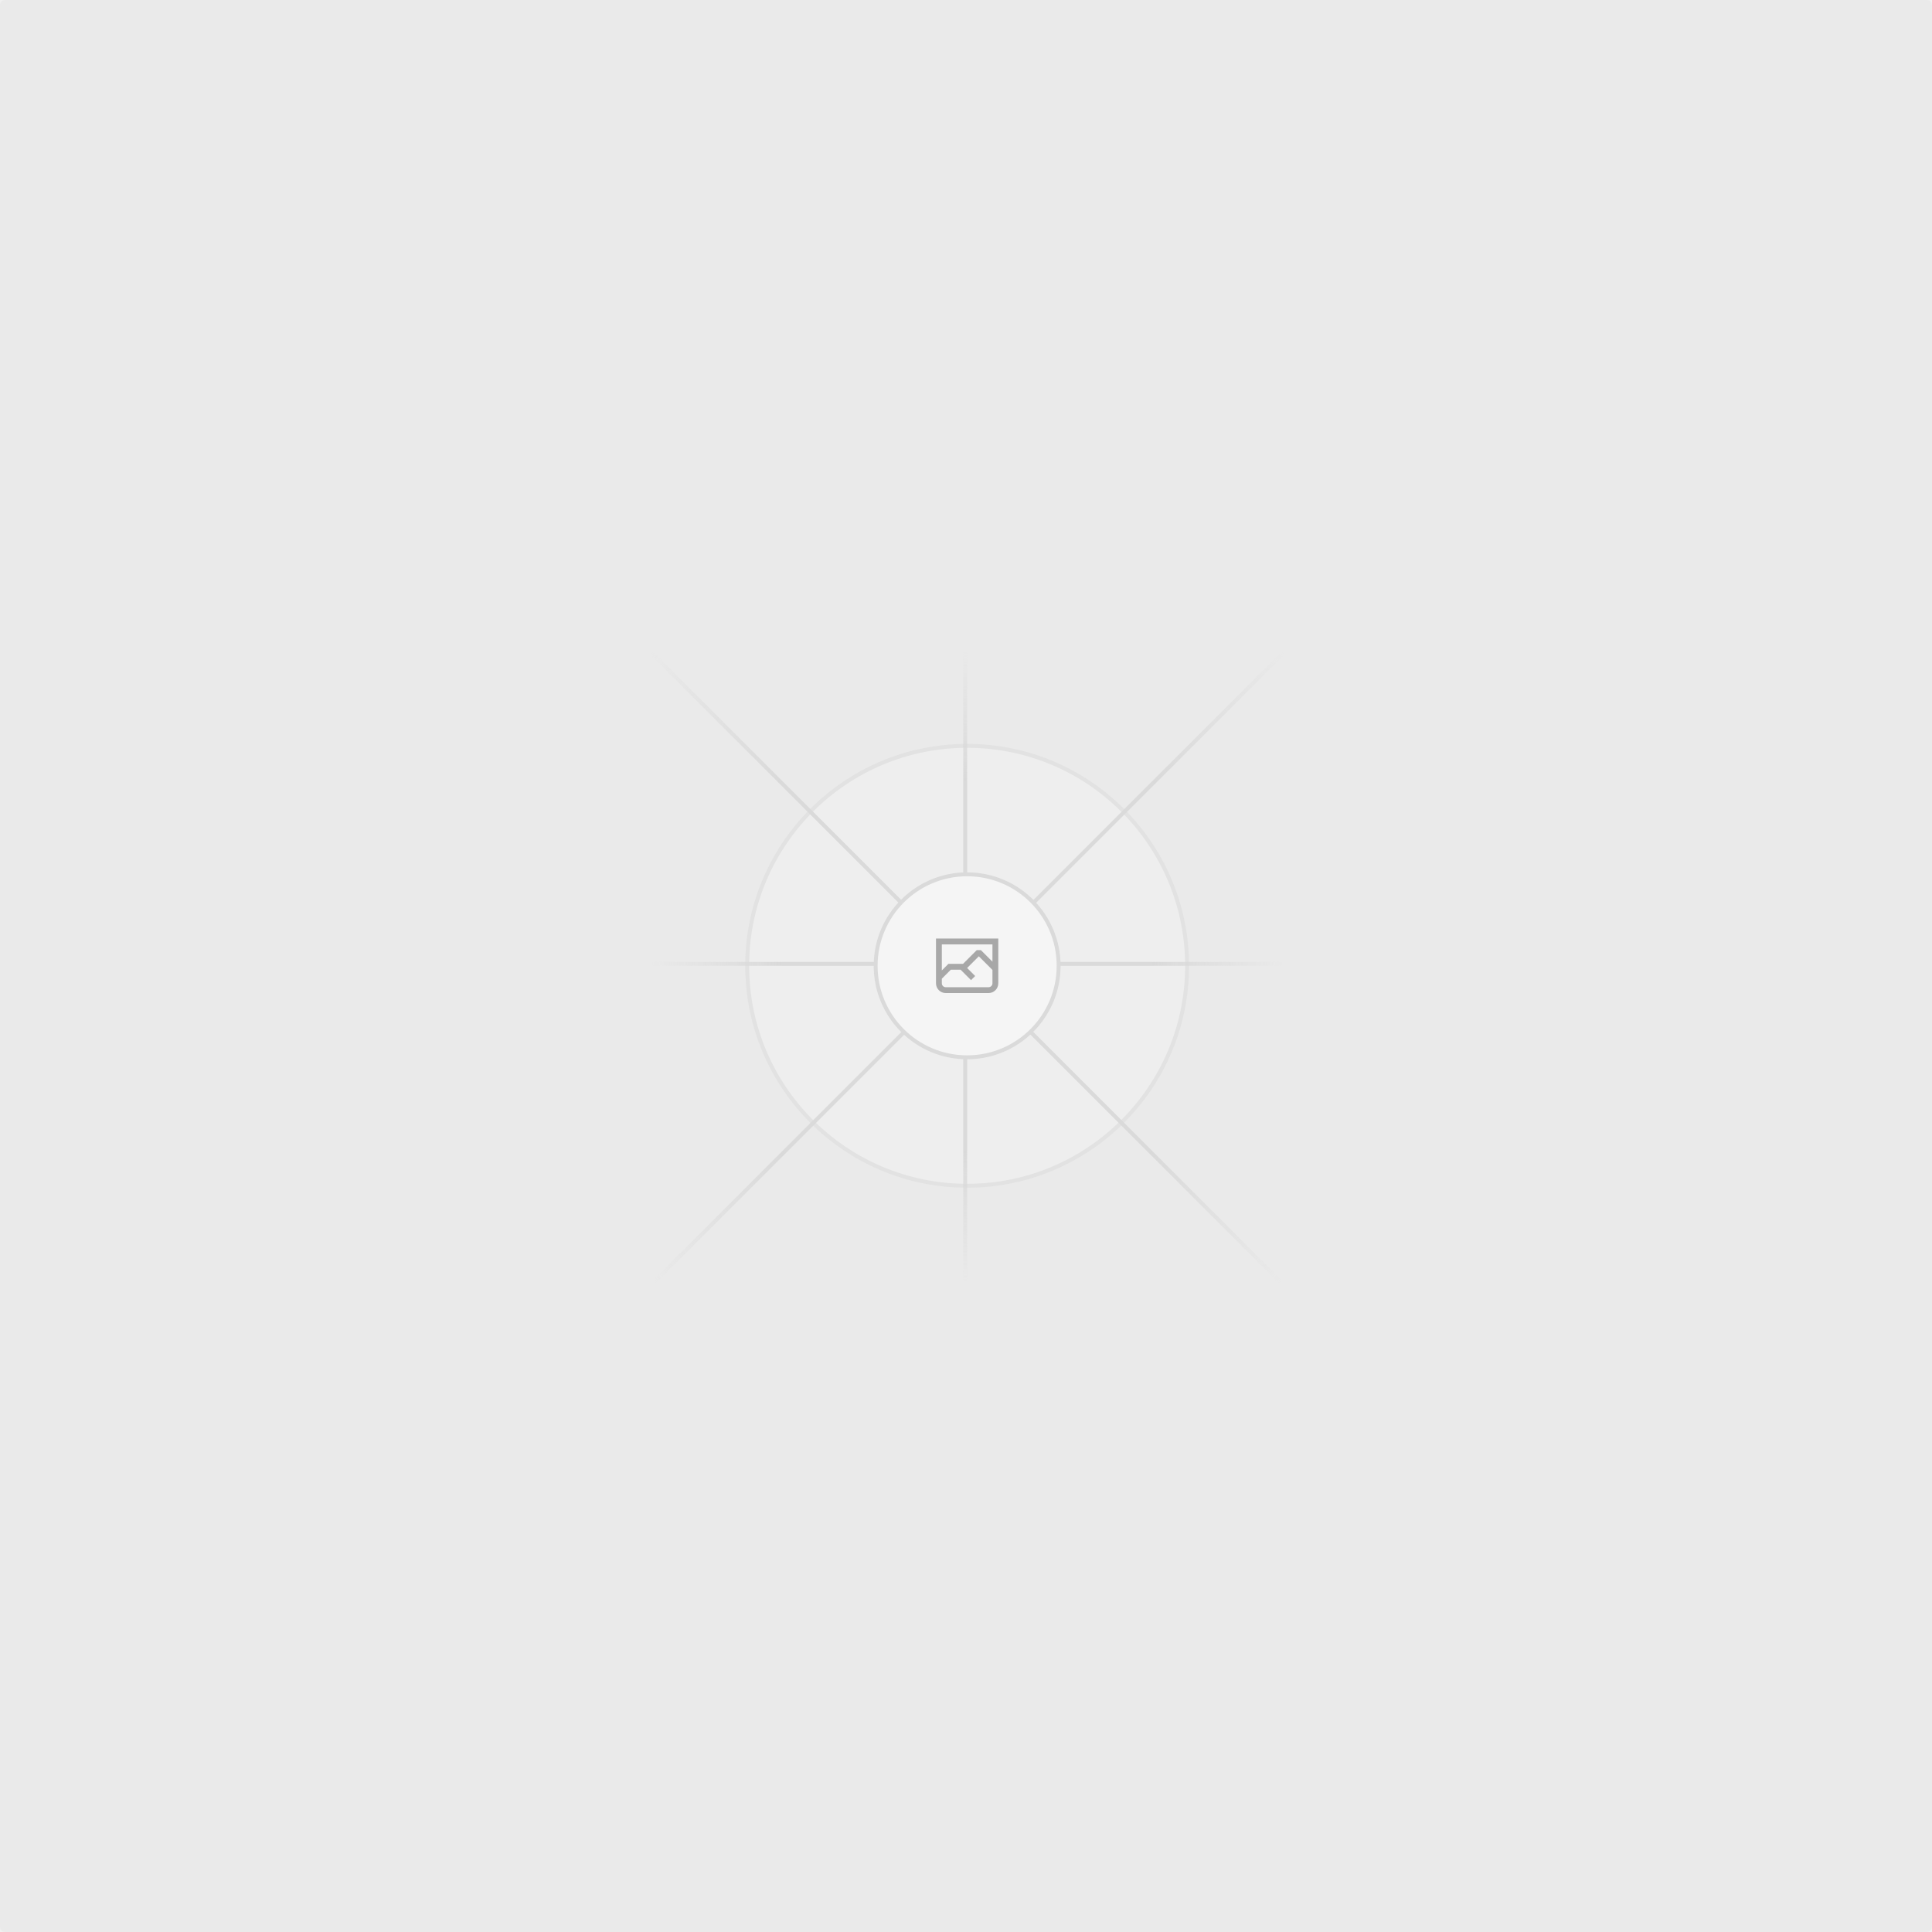
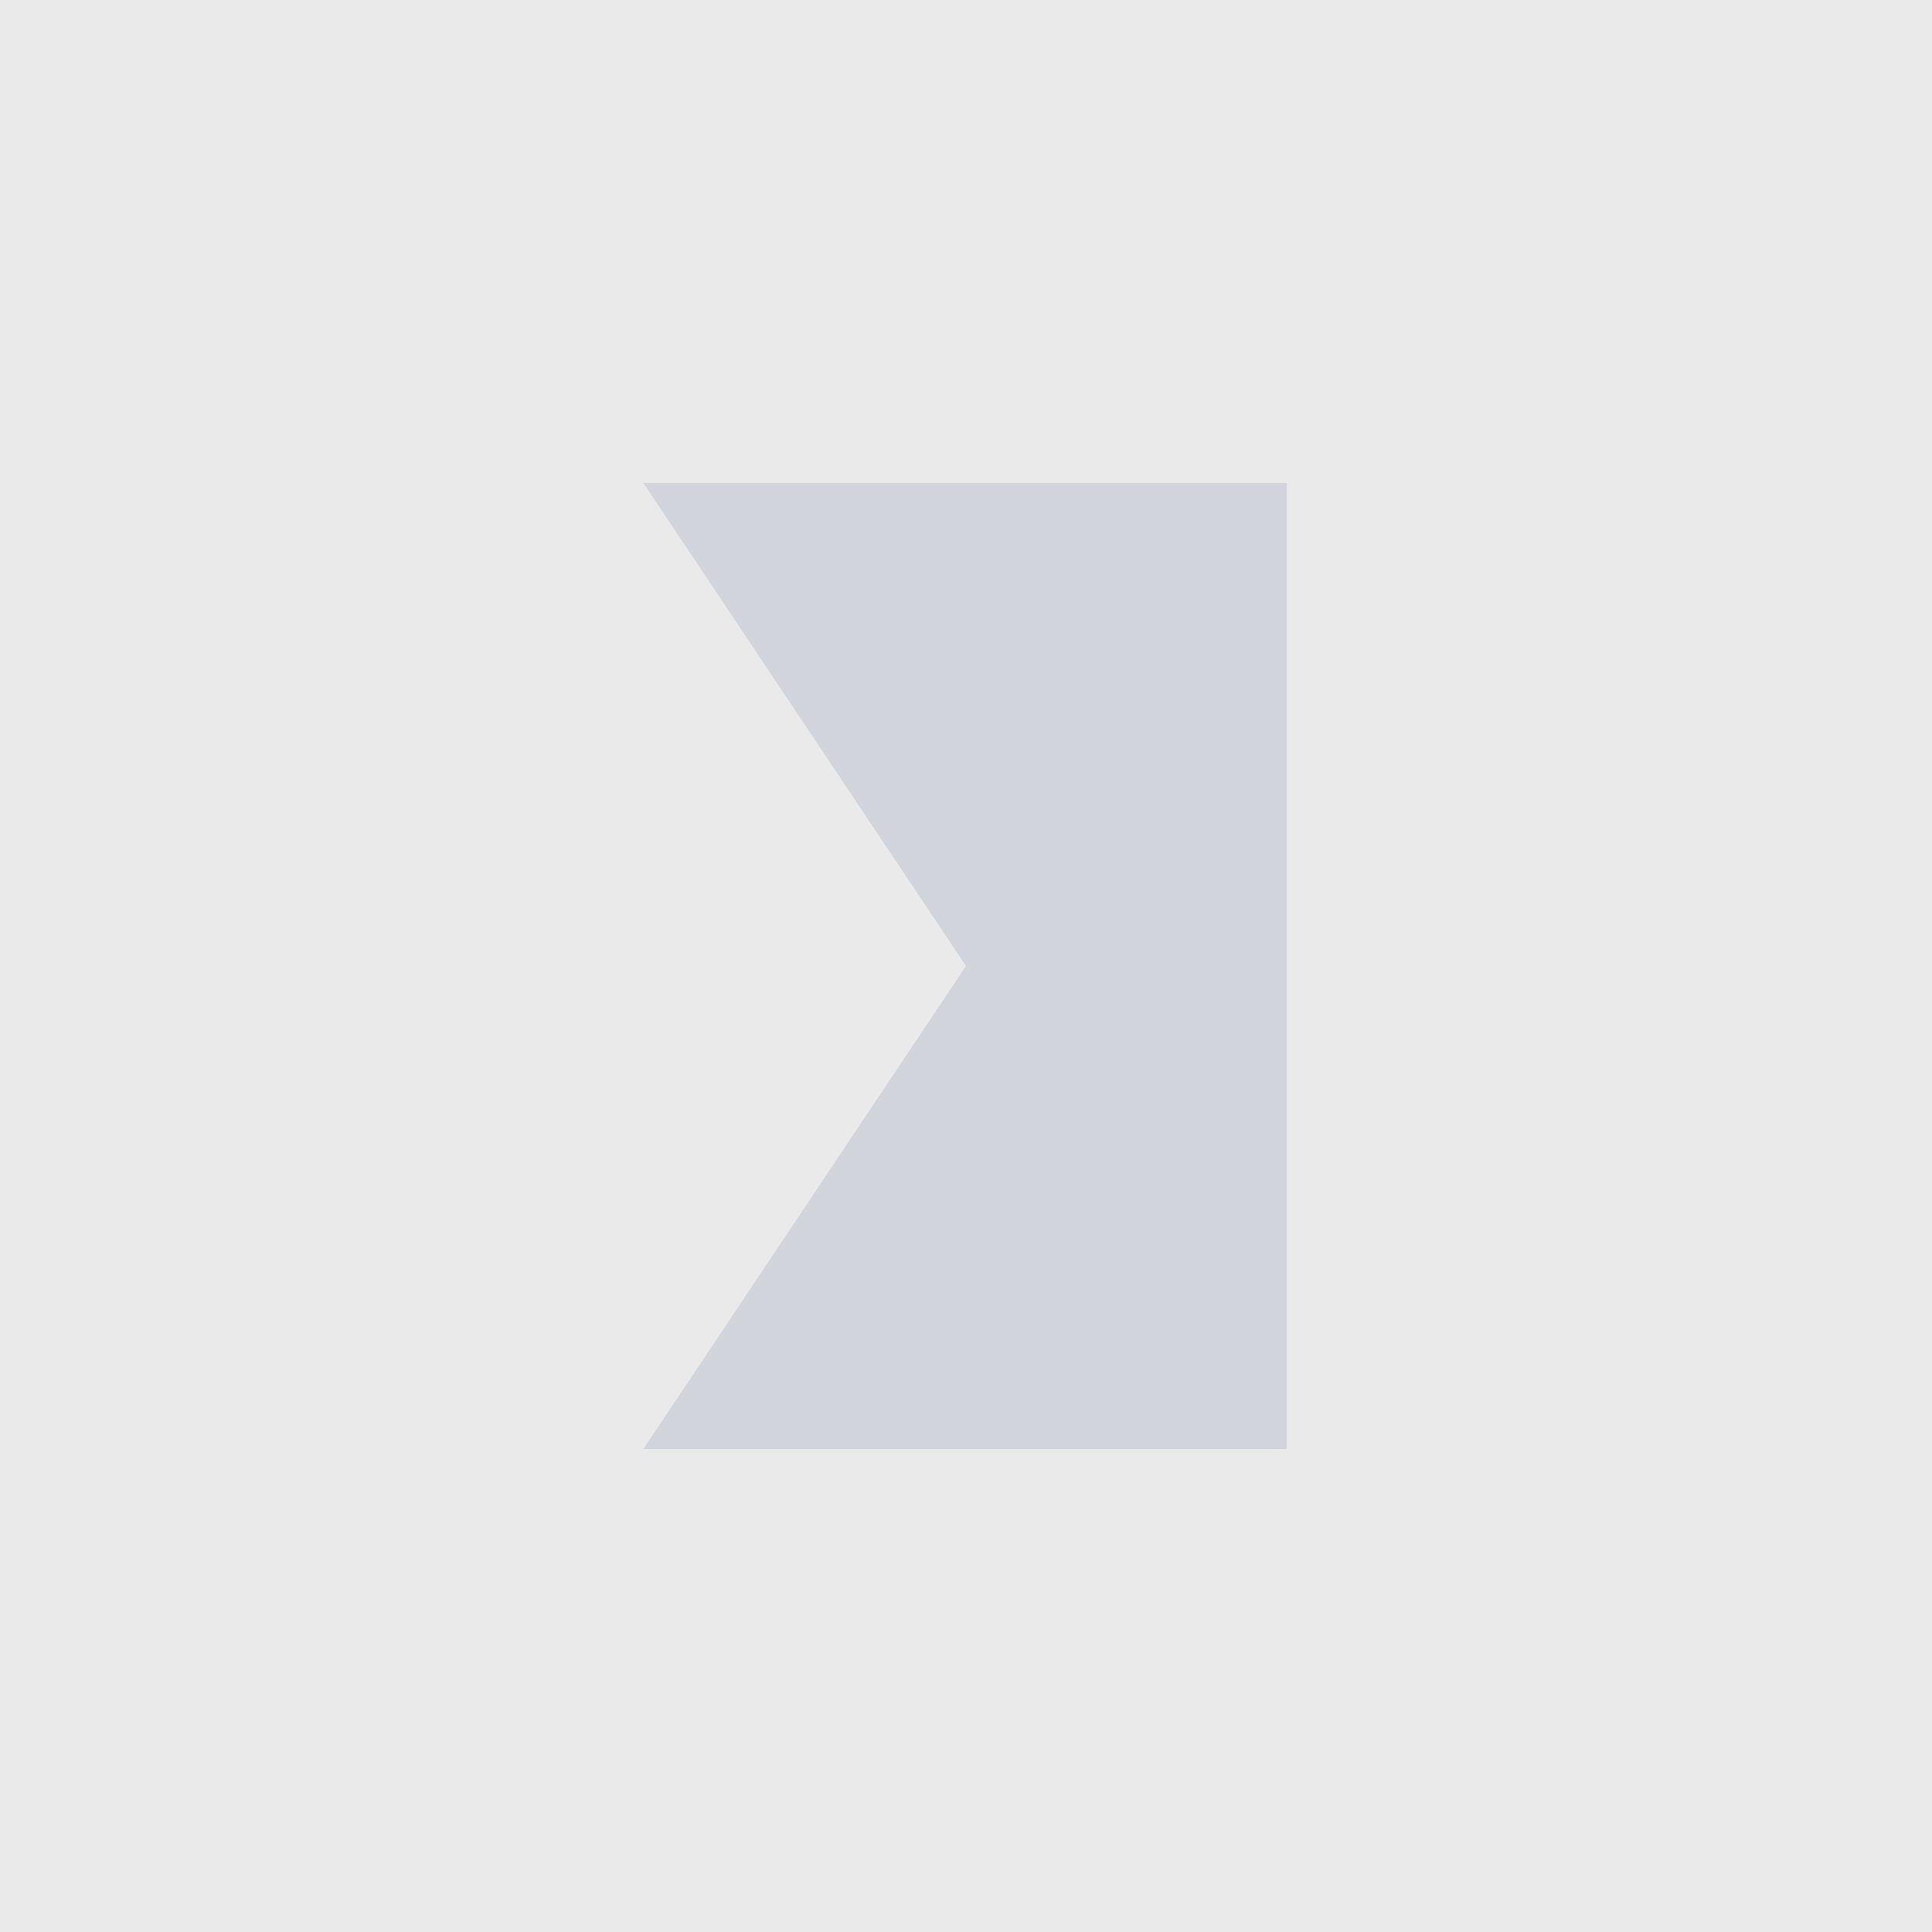
- <svg xmlns="http://www.w3.org/2000/svg" width="1200" height="1200" fill="none">
-   <rect width="1200" height="1200" fill="#EAEAEA" rx="3" />
-   <g opacity=".5">
-     <g opacity=".5">
-       <path fill="#FAFAFA" d="M600.709 736.5c-75.454 0-136.621-61.167-136.621-136.62 0-75.454 61.167-136.621 136.621-136.621 75.453 0 136.62 61.167 136.62 136.621 0 75.453-61.167 136.62-136.62 136.62Z" />
-       <path stroke="#C9C9C9" stroke-width="2.418" d="M600.709 736.5c-75.454 0-136.621-61.167-136.621-136.62 0-75.454 61.167-136.621 136.621-136.621 75.453 0 136.62 61.167 136.62 136.621 0 75.453-61.167 136.62-136.62 136.62Z" />
-     </g>
-     <path stroke="url(#a)" stroke-width="2.418" d="M0-1.209h553.581" transform="scale(1 -1) rotate(45 1163.11 91.165)" />
-     <path stroke="url(#b)" stroke-width="2.418" d="M404.846 598.671h391.726" />
-     <path stroke="url(#c)" stroke-width="2.418" d="M599.5 795.742V404.017" />
-     <path stroke="url(#d)" stroke-width="2.418" d="m795.717 796.597-391.441-391.44" />
-     <path fill="#fff" d="M600.709 656.704c-31.384 0-56.825-25.441-56.825-56.824 0-31.384 25.441-56.825 56.825-56.825 31.383 0 56.824 25.441 56.824 56.825 0 31.383-25.441 56.824-56.824 56.824Z" />
-     <g clip-path="url(#e)">
-       <path fill="#666" fill-rule="evenodd" d="M616.426 586.58h-31.434v16.176l3.553-3.554.531-.531h9.068l.074-.074 8.463-8.463h2.565l7.18 7.181V586.58Zm-15.715 14.654 3.698 3.699 1.283 1.282-2.565 2.565-1.282-1.283-5.2-5.199h-6.066l-5.514 5.514-.073.073v2.876a2.418 2.418 0 0 0 2.418 2.418h26.598a2.418 2.418 0 0 0 2.418-2.418v-8.317l-8.463-8.463-7.181 7.181-.071.072Zm-19.347 5.442v4.085a6.045 6.045 0 0 0 6.046 6.045h26.598a6.044 6.044 0 0 0 6.045-6.045v-7.108l1.356-1.355-1.282-1.283-.074-.073v-17.989h-38.689v23.43l-.146.146.146.147Z" clip-rule="evenodd" />
-     </g>
-     <path stroke="#C9C9C9" stroke-width="2.418" d="M600.709 656.704c-31.384 0-56.825-25.441-56.825-56.824 0-31.384 25.441-56.825 56.825-56.825 31.383 0 56.824 25.441 56.824 56.825 0 31.383-25.441 56.824-56.824 56.824Z" />
-   </g>
-   <defs>
-     <linearGradient id="a" x1="554.061" x2="-.48" y1=".083" y2=".087" gradientUnits="userSpaceOnUse">
-       <stop stop-color="#C9C9C9" stop-opacity="0" />
-       <stop offset=".208" stop-color="#C9C9C9" />
-       <stop offset=".792" stop-color="#C9C9C9" />
-       <stop offset="1" stop-color="#C9C9C9" stop-opacity="0" />
-     </linearGradient>
-     <linearGradient id="b" x1="796.912" x2="404.507" y1="599.963" y2="599.965" gradientUnits="userSpaceOnUse">
-       <stop stop-color="#C9C9C9" stop-opacity="0" />
-       <stop offset=".208" stop-color="#C9C9C9" />
-       <stop offset=".792" stop-color="#C9C9C9" />
-       <stop offset="1" stop-color="#C9C9C9" stop-opacity="0" />
-     </linearGradient>
-     <linearGradient id="c" x1="600.792" x2="600.794" y1="403.677" y2="796.082" gradientUnits="userSpaceOnUse">
-       <stop stop-color="#C9C9C9" stop-opacity="0" />
-       <stop offset=".208" stop-color="#C9C9C9" />
-       <stop offset=".792" stop-color="#C9C9C9" />
-       <stop offset="1" stop-color="#C9C9C9" stop-opacity="0" />
-     </linearGradient>
-     <linearGradient id="d" x1="404.85" x2="796.972" y1="403.903" y2="796.02" gradientUnits="userSpaceOnUse">
-       <stop stop-color="#C9C9C9" stop-opacity="0" />
-       <stop offset=".208" stop-color="#C9C9C9" />
-       <stop offset=".792" stop-color="#C9C9C9" />
-       <stop offset="1" stop-color="#C9C9C9" stop-opacity="0" />
-     </linearGradient>
-     <clipPath id="e">
-       <path fill="#fff" d="M581.364 580.535h38.689v38.689h-38.689z" />
-     </clipPath>
-   </defs>
+ <svg xmlns="http://www.w3.org/2000/svg" width="100" height="100" viewBox="0 0 100 100">
+   <rect width="100" height="100" fill="#EAEAEA" />
+   <path d="M33.3 75l16.7-25-16.7-25h33.3v50H33.3z" fill="#D1D5DB" />
</svg>
